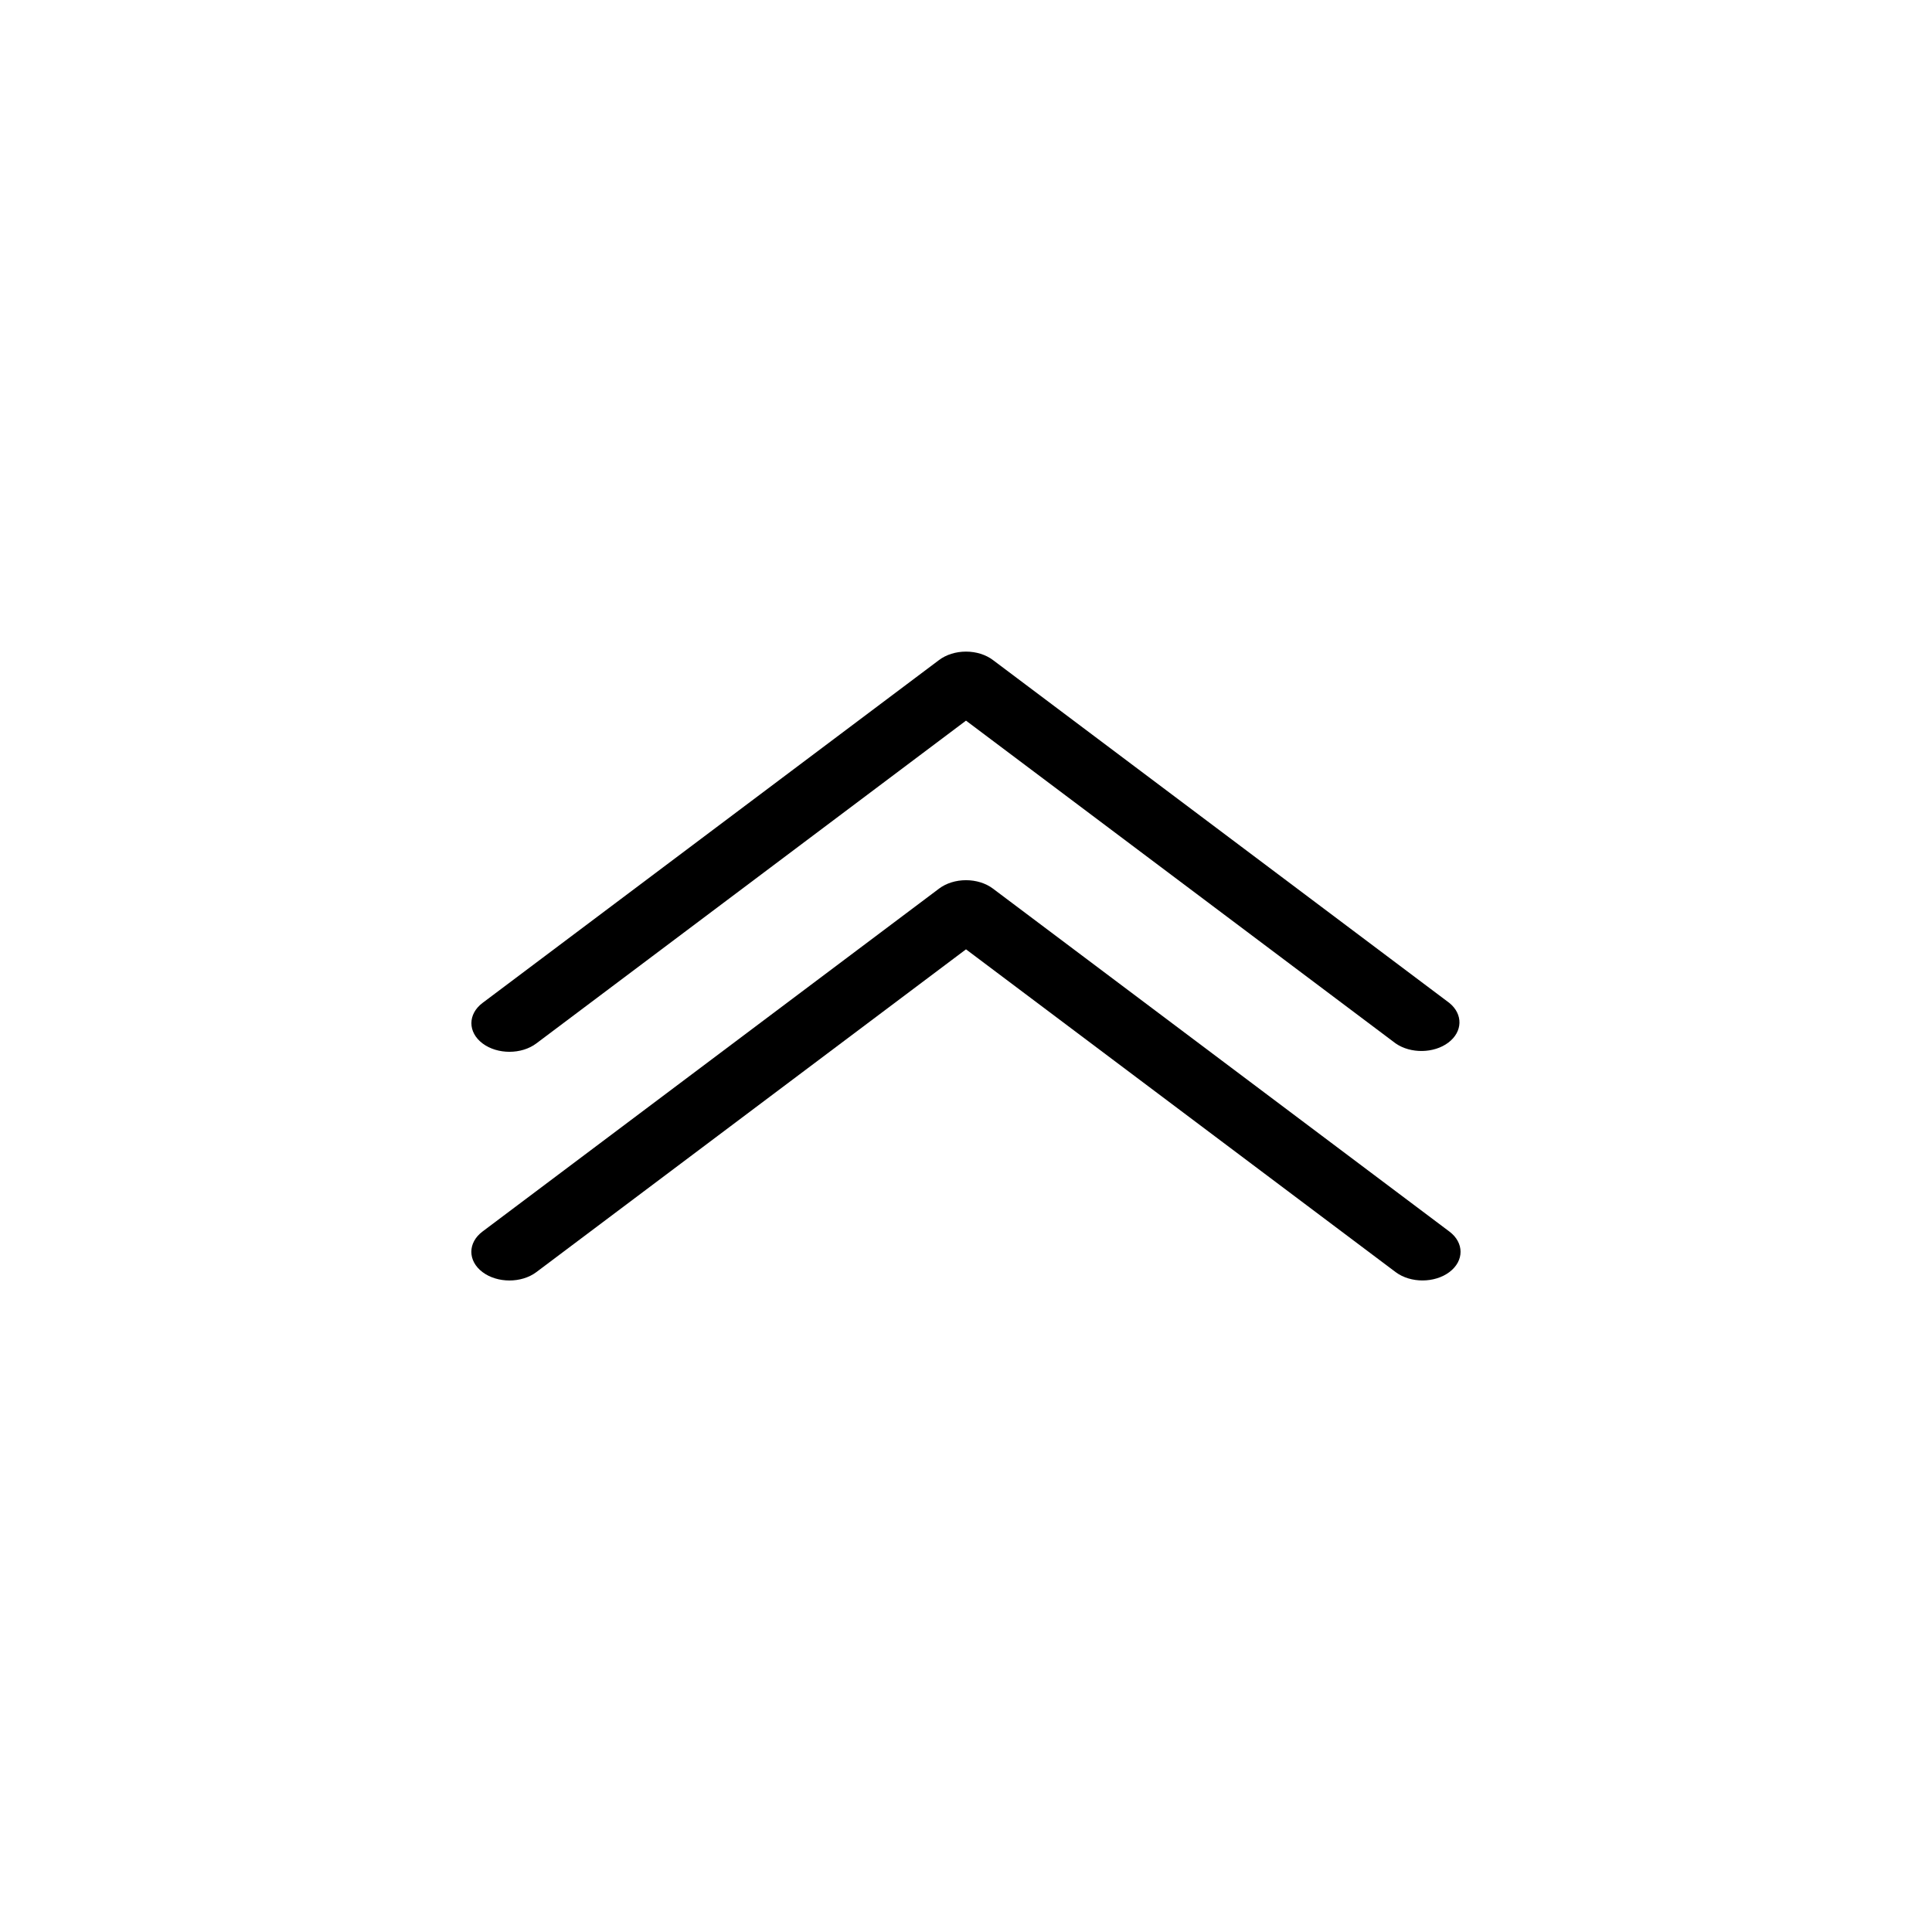
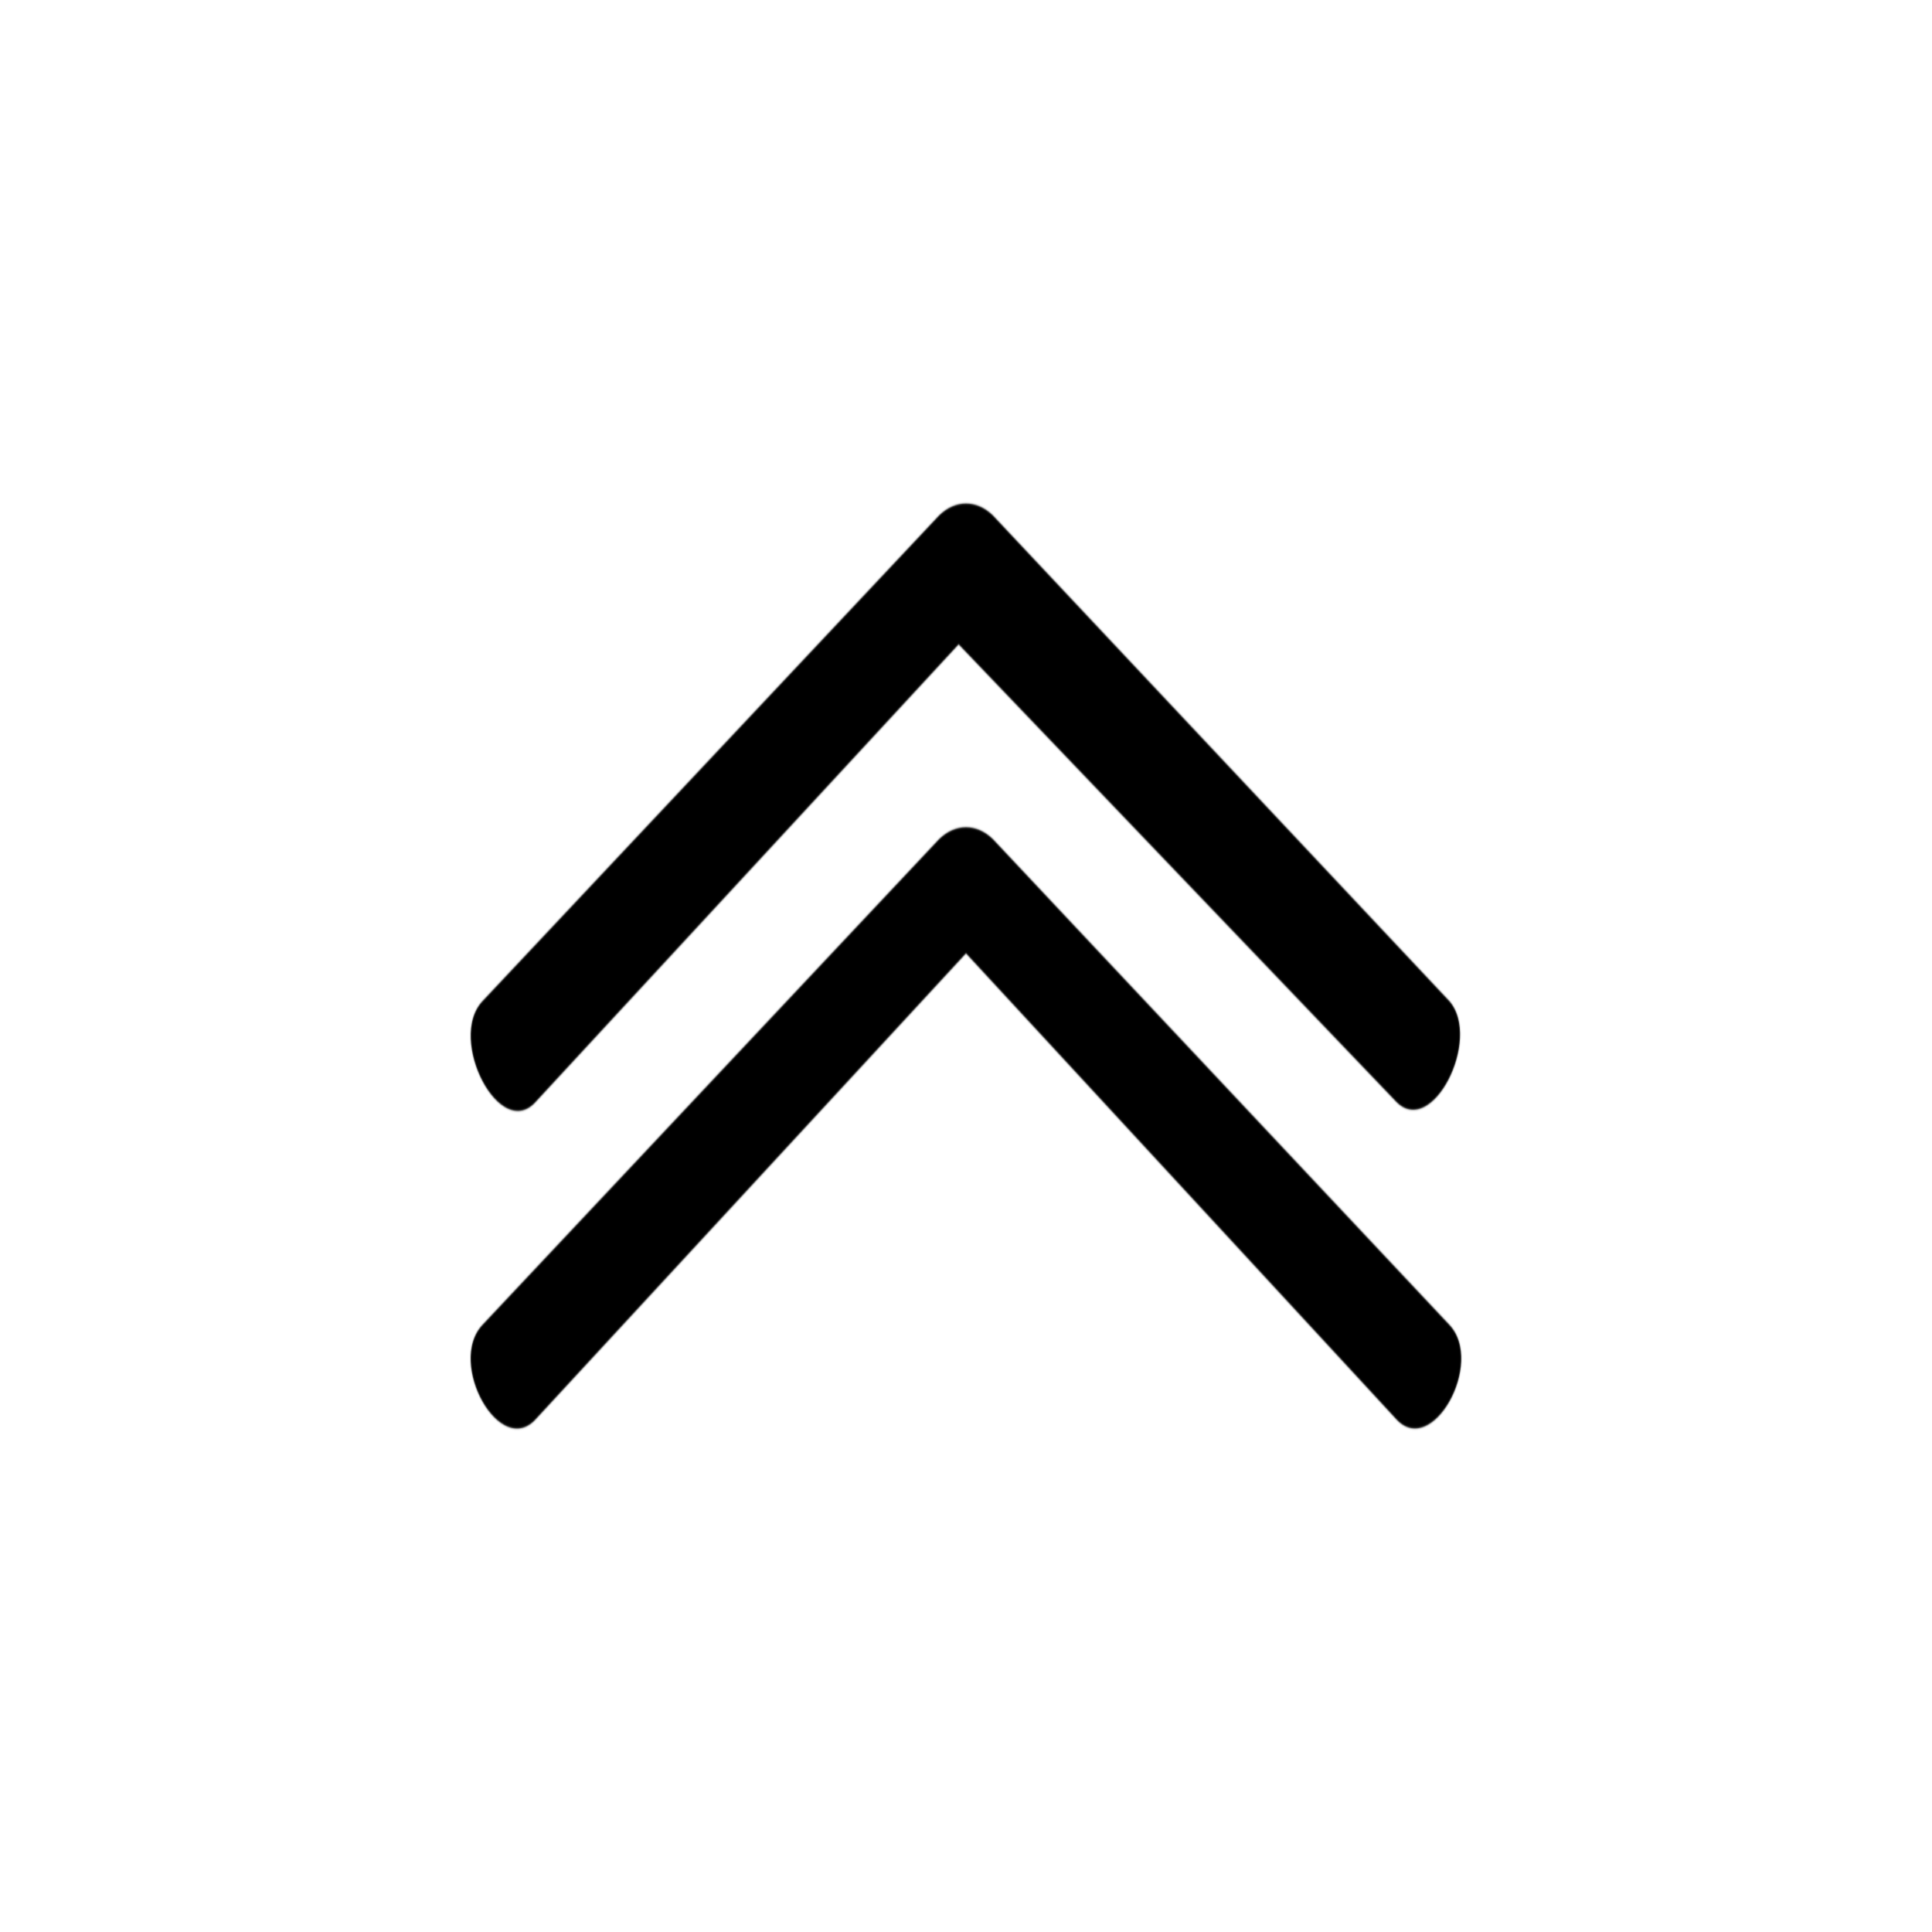
<svg xmlns="http://www.w3.org/2000/svg" width="16" height="16" fill="currentColor" class="bi bi-chevron-double-up">
-   <g fill-rule="evenodd">
-     <path d="M7.777 6.328a.315.237 0 0 1 .446 0l3.78 2.84a.315.237 0 0 1-.445.335L8 6.83 4.442 9.503a.315.237 0 1 1-.446-.335Z" style="stroke-width:.546" transform="translate(0 -.862)" />
-     <path d="M7.777 8.221a.315.237 0 0 1 .446 0l3.78 2.84a.315.237 0 0 1-.445.336L8 8.724l-3.558 2.673a.315.237 0 0 1-.446-.336Z" style="stroke-width:.546" transform="translate(0 -.862)" />
+   <defs>
+     <filter style="color-interpolation-filters:sRGB" id="a" x="-.002" width="1.004" y="-.003" height="1.006">
+       <feGaussianBlur stdDeviation=".007" />
+     </filter>
+   </defs>
+   <g fill-rule="evenodd" transform="matrix(1 0 0 1.41616 0 -3.472)" style="filter:url(#a)">
+     <path d="M7.777 6.328a.392.392 0 0 1 .446 0l3.78 2.84c.274.223-.148.81-.445.585L7.939 7.082 4.442 9.753c-.297.245-.743-.361-.446-.585Z" style="stroke-width:.546" transform="translate(0 -.862)" />
+     <path d="M7.777 8.221a.392.392 0 0 1 .446 0l3.78 2.84c.298.223-.147.788-.445.548L8 8.889l-3.558 2.72c-.298.241-.744-.324-.446-.548Z" style="stroke-width:.546" transform="translate(0 -.862)" />
  </g>
</svg>
